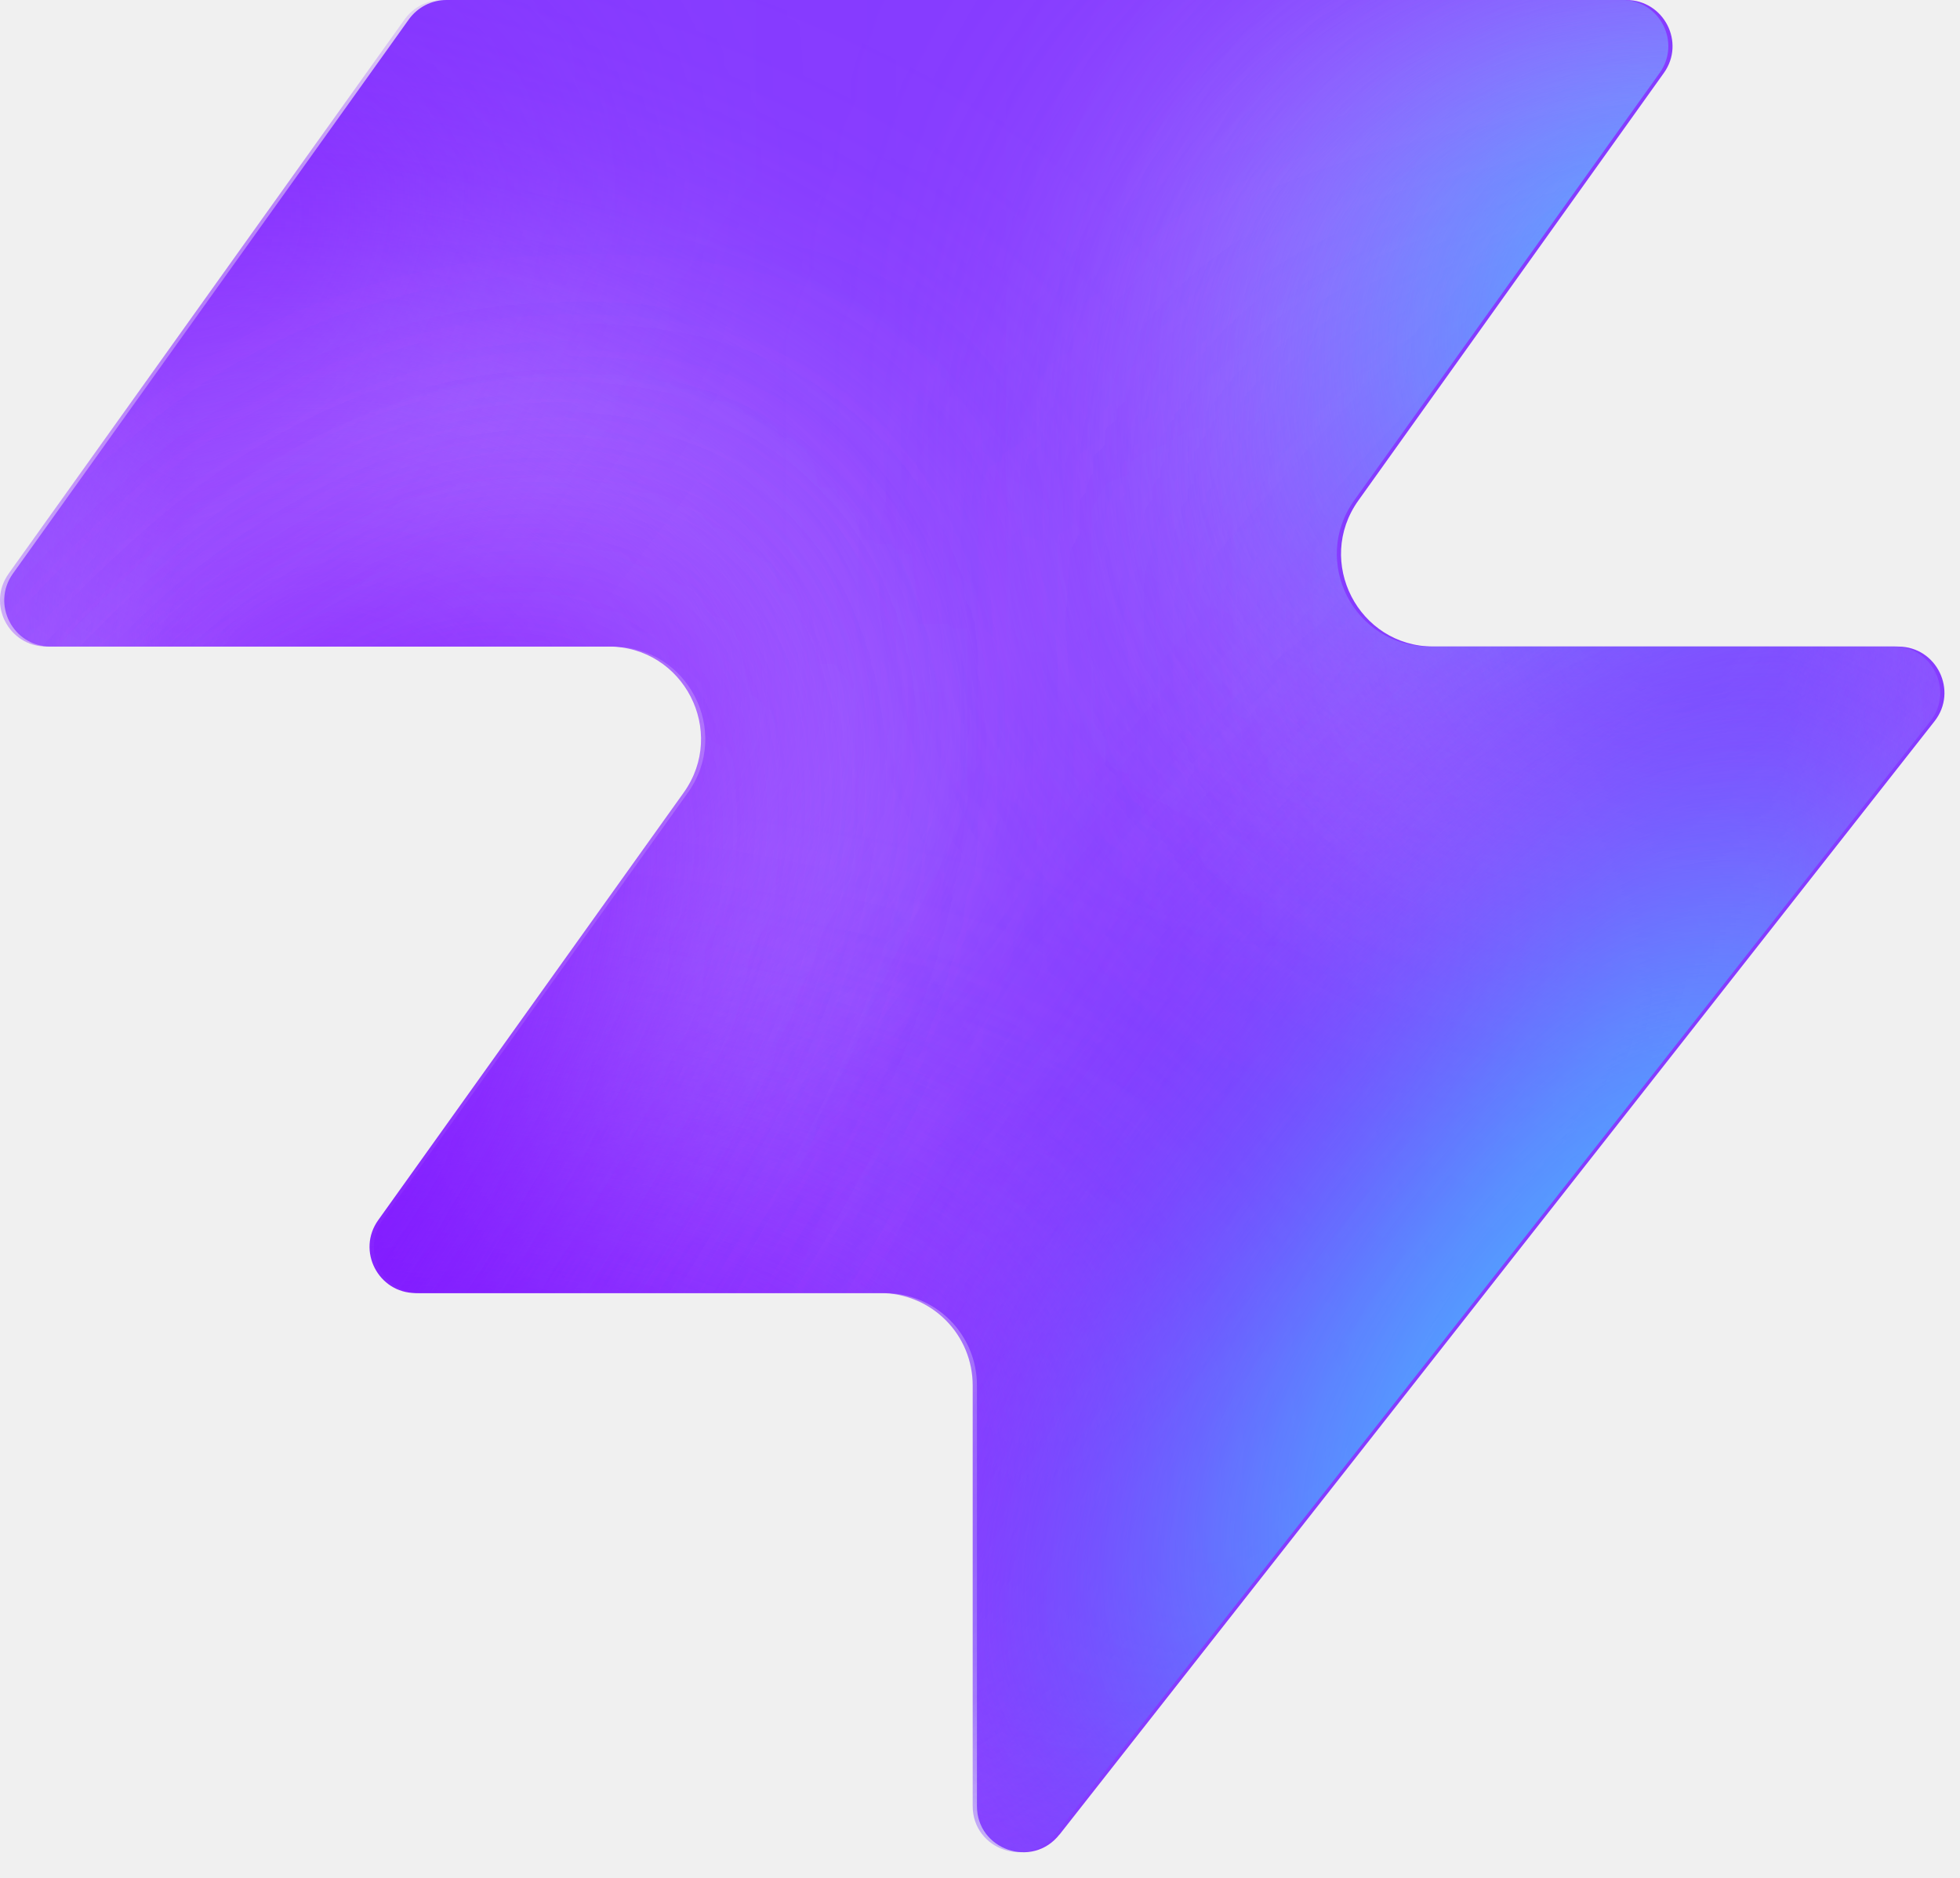
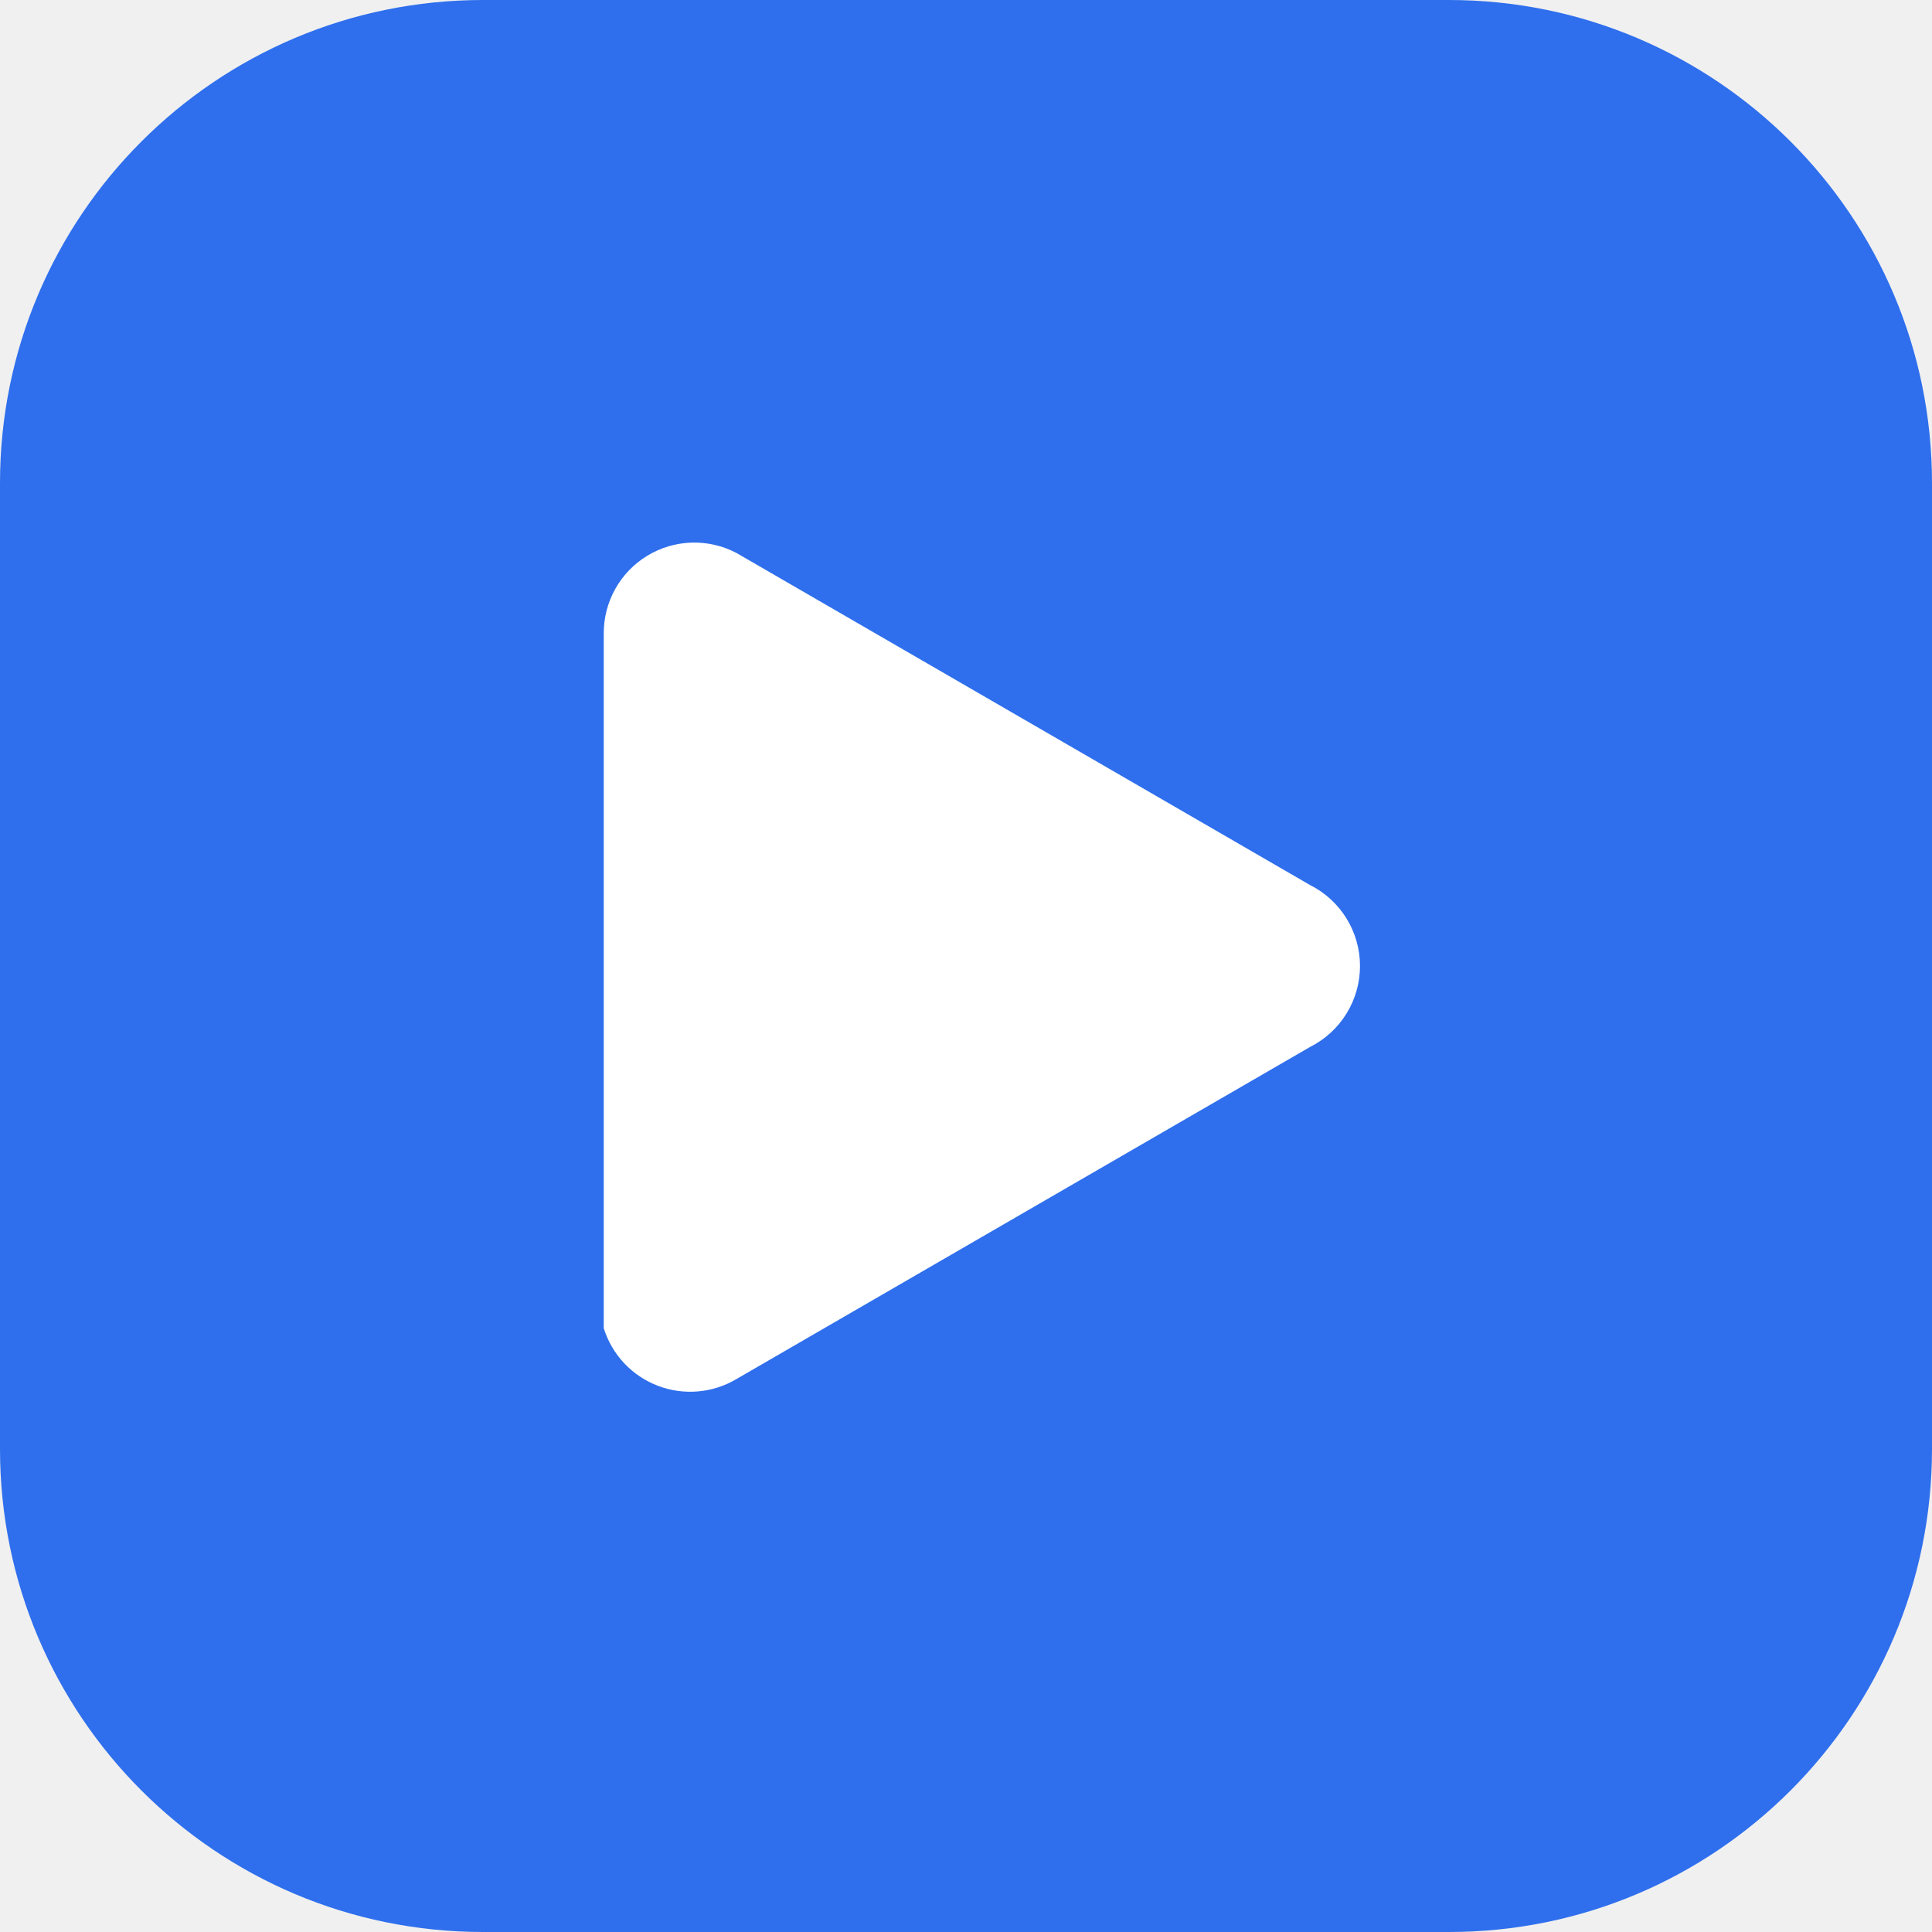
- <svg xmlns="http://www.w3.org/2000/svg" width="48" height="46" fill="none" viewBox="0 0 48 46">
-   <path fill="#863bff" d="M25.946 44.938c-.664.845-2.021.375-2.021-.698V33.937a2.26 2.26 0 0 0-2.262-2.262H10.287c-.92 0-1.456-1.04-.92-1.788l7.48-10.471c1.07-1.497 0-3.578-1.842-3.578H1.237c-.92 0-1.456-1.04-.92-1.788L10.013.474c.214-.297.556-.474.92-.474h28.894c.92 0 1.456 1.04.92 1.788l-7.48 10.471c-1.07 1.498 0 3.579 1.842 3.579h11.377c.943 0 1.473 1.088.89 1.83L25.947 44.94z" style="fill:#863bff;fill:color(display-p3 .525 .23 1);fill-opacity:1" />
-   <mask id="a" width="48" height="46" x="0" y="0" maskUnits="userSpaceOnUse" style="mask-type:alpha">
-     <path fill="#000" d="M25.842 44.938c-.664.844-2.021.375-2.021-.698V33.937a2.26 2.26 0 0 0-2.262-2.262H10.183c-.92 0-1.456-1.04-.92-1.788l7.48-10.471c1.07-1.498 0-3.579-1.842-3.579H1.133c-.92 0-1.456-1.04-.92-1.787L9.91.473c.214-.297.556-.474.92-.474h28.894c.92 0 1.456 1.04.92 1.788l-7.48 10.471c-1.07 1.498 0 3.578 1.842 3.578h11.377c.943 0 1.473 1.088.89 1.832L25.843 44.94z" style="fill:#000;fill-opacity:1" />
-   </mask>
-   <g mask="url(#a)">
-     <g filter="url(#b)">
-       <ellipse cx="5.508" cy="14.704" fill="#ede6ff" rx="5.508" ry="14.704" style="fill:#ede6ff;fill:color(display-p3 .927 .903 1);fill-opacity:1" transform="matrix(.00324 1 1 -.00324 -4.47 31.516)" />
-     </g>
-     <g filter="url(#c)">
-       <ellipse cx="10.399" cy="29.851" fill="#ede6ff" rx="10.399" ry="29.851" style="fill:#ede6ff;fill:color(display-p3 .927 .903 1);fill-opacity:1" transform="matrix(.00324 1 1 -.00324 -39.328 7.883)" />
-     </g>
-     <g filter="url(#d)">
-       <ellipse cx="5.508" cy="30.487" fill="#7e14ff" rx="5.508" ry="30.487" style="fill:#7e14ff;fill:color(display-p3 .492 .077 1);fill-opacity:1" transform="rotate(89.814 -25.913 -14.639)scale(1 -1)" />
-     </g>
-     <g filter="url(#e)">
-       <ellipse cx="5.508" cy="30.599" fill="#7e14ff" rx="5.508" ry="30.599" style="fill:#7e14ff;fill:color(display-p3 .492 .077 1);fill-opacity:1" transform="rotate(89.814 -32.644 -3.334)scale(1 -1)" />
-     </g>
-     <g filter="url(#f)">
-       <ellipse cx="5.508" cy="30.599" fill="#7e14ff" rx="5.508" ry="30.599" style="fill:#7e14ff;fill:color(display-p3 .492 .077 1);fill-opacity:1" transform="matrix(.00324 1 1 -.00324 -34.34 30.47)" />
-     </g>
-     <g filter="url(#g)">
-       <ellipse cx="14.072" cy="22.078" fill="#ede6ff" rx="14.072" ry="22.078" style="fill:#ede6ff;fill:color(display-p3 .927 .903 1);fill-opacity:1" transform="rotate(93.35 24.506 48.493)scale(-1 1)" />
-     </g>
-     <g filter="url(#h)">
-       <ellipse cx="3.47" cy="21.501" fill="#7e14ff" rx="3.47" ry="21.501" style="fill:#7e14ff;fill:color(display-p3 .492 .077 1);fill-opacity:1" transform="rotate(89.009 28.708 47.59)scale(-1 1)" />
-     </g>
-     <g filter="url(#i)">
-       <ellipse cx="3.47" cy="21.501" fill="#7e14ff" rx="3.47" ry="21.501" style="fill:#7e14ff;fill:color(display-p3 .492 .077 1);fill-opacity:1" transform="rotate(89.009 28.708 47.59)scale(-1 1)" />
-     </g>
-     <g filter="url(#j)">
-       <ellipse cx=".387" cy="8.972" fill="#7e14ff" rx="4.407" ry="29.108" style="fill:#7e14ff;fill:color(display-p3 .492 .077 1);fill-opacity:1" transform="rotate(39.51 .387 8.972)" />
-     </g>
-     <g filter="url(#k)">
-       <ellipse cx="47.523" cy="-6.092" fill="#7e14ff" rx="4.407" ry="29.108" style="fill:#7e14ff;fill:color(display-p3 .492 .077 1);fill-opacity:1" transform="rotate(37.892 47.523 -6.092)" />
-     </g>
-     <g filter="url(#l)">
-       <ellipse cx="41.412" cy="6.333" fill="#47bfff" rx="5.971" ry="9.665" style="fill:#47bfff;fill:color(display-p3 .28 .748 1);fill-opacity:1" transform="rotate(37.892 41.412 6.333)" />
-     </g>
-     <g filter="url(#m)">
-       <ellipse cx="-1.879" cy="38.332" fill="#7e14ff" rx="4.407" ry="29.108" style="fill:#7e14ff;fill:color(display-p3 .492 .077 1);fill-opacity:1" transform="rotate(37.892 -1.88 38.332)" />
-     </g>
-     <g filter="url(#n)">
-       <ellipse cx="-1.879" cy="38.332" fill="#7e14ff" rx="4.407" ry="29.108" style="fill:#7e14ff;fill:color(display-p3 .492 .077 1);fill-opacity:1" transform="rotate(37.892 -1.88 38.332)" />
-     </g>
-     <g filter="url(#o)">
-       <ellipse cx="35.651" cy="29.907" fill="#7e14ff" rx="4.407" ry="29.108" style="fill:#7e14ff;fill:color(display-p3 .492 .077 1);fill-opacity:1" transform="rotate(37.892 35.651 29.907)" />
-     </g>
-     <g filter="url(#p)">
-       <ellipse cx="38.418" cy="32.4" fill="#47bfff" rx="5.971" ry="15.297" style="fill:#47bfff;fill:color(display-p3 .28 .748 1);fill-opacity:1" transform="rotate(37.892 38.418 32.4)" />
-     </g>
-   </g>
-   <defs>
-     <filter id="b" width="60.045" height="41.654" x="-19.77" y="16.149" color-interpolation-filters="sRGB" filterUnits="userSpaceOnUse">
-       <feFlood flood-opacity="0" result="BackgroundImageFix" />
-       <feBlend in="SourceGraphic" in2="BackgroundImageFix" result="shape" />
-       <feGaussianBlur result="effect1_foregroundBlur_2002_17158" stdDeviation="7.659" />
-     </filter>
-     <filter id="c" width="90.34" height="51.437" x="-54.613" y="-7.533" color-interpolation-filters="sRGB" filterUnits="userSpaceOnUse">
-       <feFlood flood-opacity="0" result="BackgroundImageFix" />
-       <feBlend in="SourceGraphic" in2="BackgroundImageFix" result="shape" />
-       <feGaussianBlur result="effect1_foregroundBlur_2002_17158" stdDeviation="7.659" />
-     </filter>
-     <filter id="d" width="79.355" height="29.4" x="-49.64" y="2.03" color-interpolation-filters="sRGB" filterUnits="userSpaceOnUse">
-       <feFlood flood-opacity="0" result="BackgroundImageFix" />
-       <feBlend in="SourceGraphic" in2="BackgroundImageFix" result="shape" />
-       <feGaussianBlur result="effect1_foregroundBlur_2002_17158" stdDeviation="4.596" />
-     </filter>
-     <filter id="e" width="79.579" height="29.4" x="-45.045" y="20.029" color-interpolation-filters="sRGB" filterUnits="userSpaceOnUse">
-       <feFlood flood-opacity="0" result="BackgroundImageFix" />
-       <feBlend in="SourceGraphic" in2="BackgroundImageFix" result="shape" />
-       <feGaussianBlur result="effect1_foregroundBlur_2002_17158" stdDeviation="4.596" />
-     </filter>
-     <filter id="f" width="79.579" height="29.4" x="-43.513" y="21.178" color-interpolation-filters="sRGB" filterUnits="userSpaceOnUse">
-       <feFlood flood-opacity="0" result="BackgroundImageFix" />
-       <feBlend in="SourceGraphic" in2="BackgroundImageFix" result="shape" />
-       <feGaussianBlur result="effect1_foregroundBlur_2002_17158" stdDeviation="4.596" />
-     </filter>
-     <filter id="g" width="74.749" height="58.852" x="15.756" y="-17.901" color-interpolation-filters="sRGB" filterUnits="userSpaceOnUse">
-       <feFlood flood-opacity="0" result="BackgroundImageFix" />
-       <feBlend in="SourceGraphic" in2="BackgroundImageFix" result="shape" />
-       <feGaussianBlur result="effect1_foregroundBlur_2002_17158" stdDeviation="7.659" />
-     </filter>
-     <filter id="h" width="61.377" height="25.362" x="23.548" y="2.284" color-interpolation-filters="sRGB" filterUnits="userSpaceOnUse">
-       <feFlood flood-opacity="0" result="BackgroundImageFix" />
-       <feBlend in="SourceGraphic" in2="BackgroundImageFix" result="shape" />
-       <feGaussianBlur result="effect1_foregroundBlur_2002_17158" stdDeviation="4.596" />
-     </filter>
-     <filter id="i" width="61.377" height="25.362" x="23.548" y="2.284" color-interpolation-filters="sRGB" filterUnits="userSpaceOnUse">
-       <feFlood flood-opacity="0" result="BackgroundImageFix" />
-       <feBlend in="SourceGraphic" in2="BackgroundImageFix" result="shape" />
-       <feGaussianBlur result="effect1_foregroundBlur_2002_17158" stdDeviation="4.596" />
-     </filter>
-     <filter id="j" width="56.045" height="63.649" x="-27.636" y="-22.853" color-interpolation-filters="sRGB" filterUnits="userSpaceOnUse">
-       <feFlood flood-opacity="0" result="BackgroundImageFix" />
-       <feBlend in="SourceGraphic" in2="BackgroundImageFix" result="shape" />
-       <feGaussianBlur result="effect1_foregroundBlur_2002_17158" stdDeviation="4.596" />
-     </filter>
-     <filter id="k" width="54.814" height="64.646" x="20.116" y="-38.415" color-interpolation-filters="sRGB" filterUnits="userSpaceOnUse">
-       <feFlood flood-opacity="0" result="BackgroundImageFix" />
-       <feBlend in="SourceGraphic" in2="BackgroundImageFix" result="shape" />
-       <feGaussianBlur result="effect1_foregroundBlur_2002_17158" stdDeviation="4.596" />
-     </filter>
-     <filter id="l" width="33.541" height="35.313" x="24.641" y="-11.323" color-interpolation-filters="sRGB" filterUnits="userSpaceOnUse">
-       <feFlood flood-opacity="0" result="BackgroundImageFix" />
-       <feBlend in="SourceGraphic" in2="BackgroundImageFix" result="shape" />
-       <feGaussianBlur result="effect1_foregroundBlur_2002_17158" stdDeviation="4.596" />
-     </filter>
-     <filter id="m" width="54.814" height="64.646" x="-29.286" y="6.009" color-interpolation-filters="sRGB" filterUnits="userSpaceOnUse">
-       <feFlood flood-opacity="0" result="BackgroundImageFix" />
-       <feBlend in="SourceGraphic" in2="BackgroundImageFix" result="shape" />
-       <feGaussianBlur result="effect1_foregroundBlur_2002_17158" stdDeviation="4.596" />
-     </filter>
-     <filter id="n" width="54.814" height="64.646" x="-29.286" y="6.009" color-interpolation-filters="sRGB" filterUnits="userSpaceOnUse">
-       <feFlood flood-opacity="0" result="BackgroundImageFix" />
-       <feBlend in="SourceGraphic" in2="BackgroundImageFix" result="shape" />
-       <feGaussianBlur result="effect1_foregroundBlur_2002_17158" stdDeviation="4.596" />
-     </filter>
-     <filter id="o" width="54.814" height="64.646" x="8.244" y="-2.416" color-interpolation-filters="sRGB" filterUnits="userSpaceOnUse">
-       <feFlood flood-opacity="0" result="BackgroundImageFix" />
-       <feBlend in="SourceGraphic" in2="BackgroundImageFix" result="shape" />
-       <feGaussianBlur result="effect1_foregroundBlur_2002_17158" stdDeviation="4.596" />
-     </filter>
-     <filter id="p" width="39.409" height="43.623" x="18.713" y="10.588" color-interpolation-filters="sRGB" filterUnits="userSpaceOnUse">
-       <feFlood flood-opacity="0" result="BackgroundImageFix" />
-       <feBlend in="SourceGraphic" in2="BackgroundImageFix" result="shape" />
-       <feGaussianBlur result="effect1_foregroundBlur_2002_17158" stdDeviation="4.596" />
-     </filter>
-   </defs>
+ <svg xmlns="http://www.w3.org/2000/svg" viewBox="0 0 32 32" fill="none">
+   <rect width="32" height="32" rx="8" fill="#2f6fed" />
+   <path d="M10 22V10.5a1.5 1.5 0 0 1 2.2-1.34l9.5 5.5a1.5 1.5 0 0 1 0 2.68l-9.5 5.5A1.5 1.5 0 0 1 10 22Z" fill="#fff" />
</svg>
